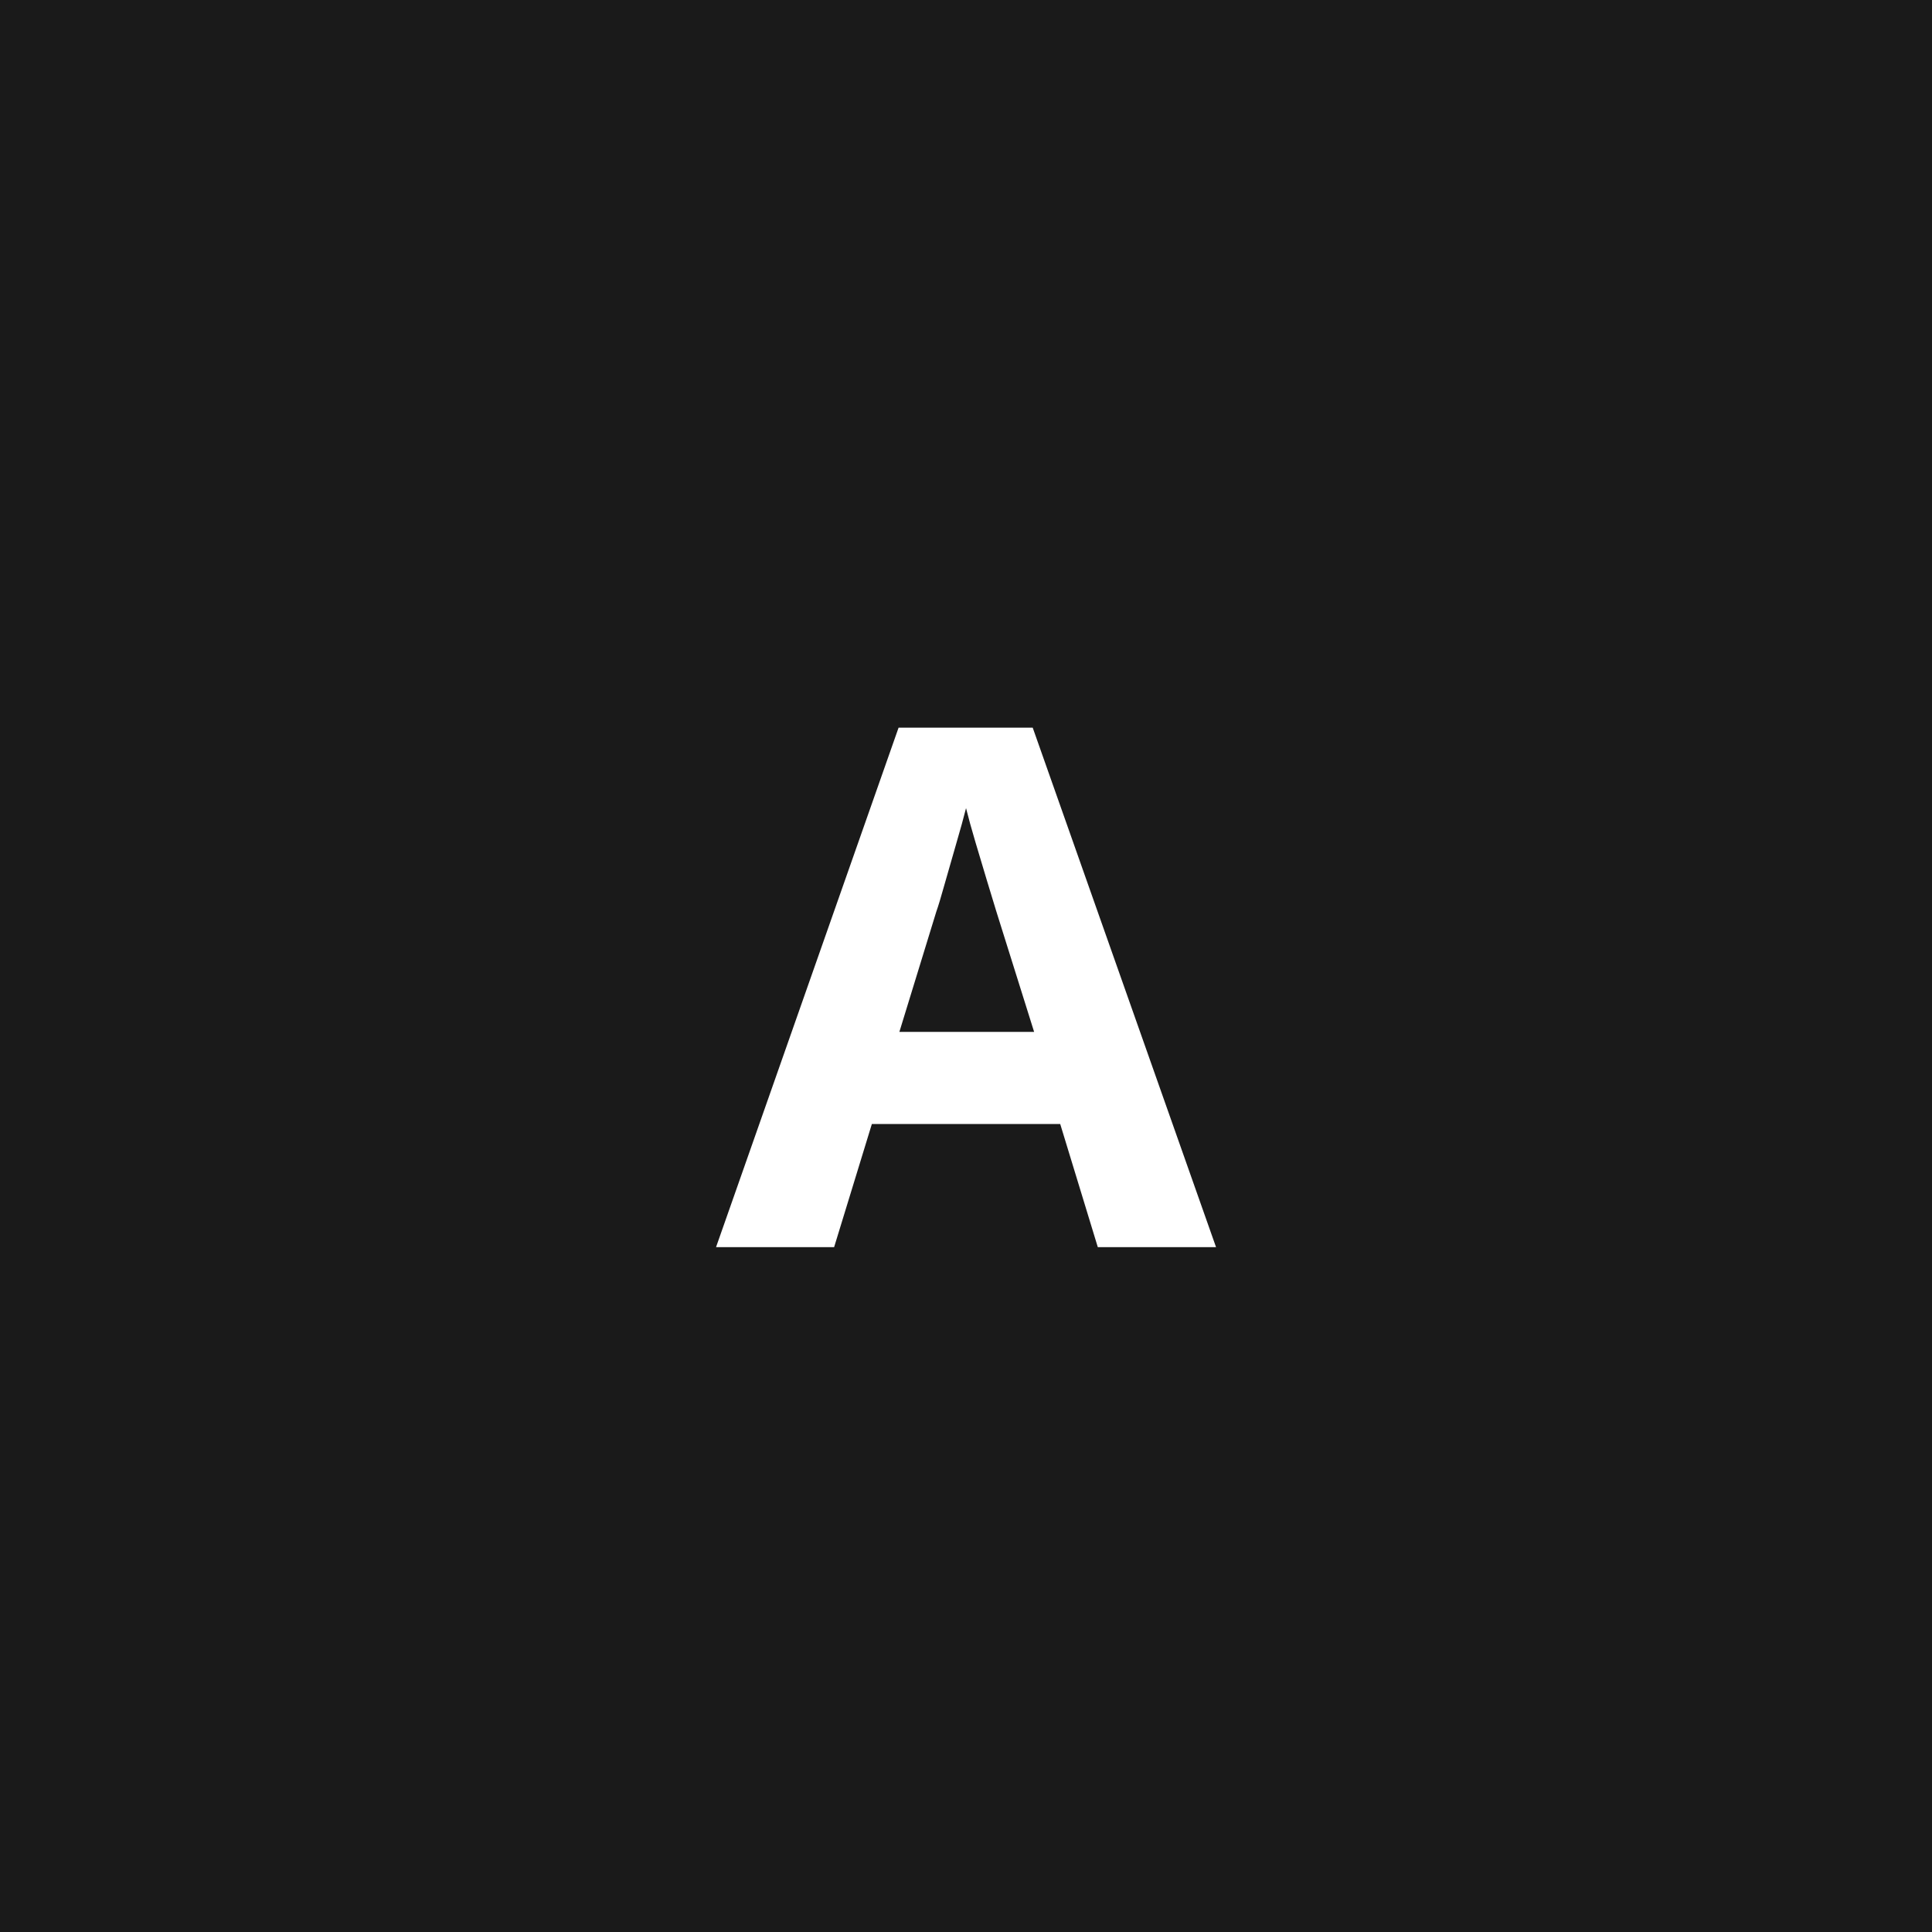
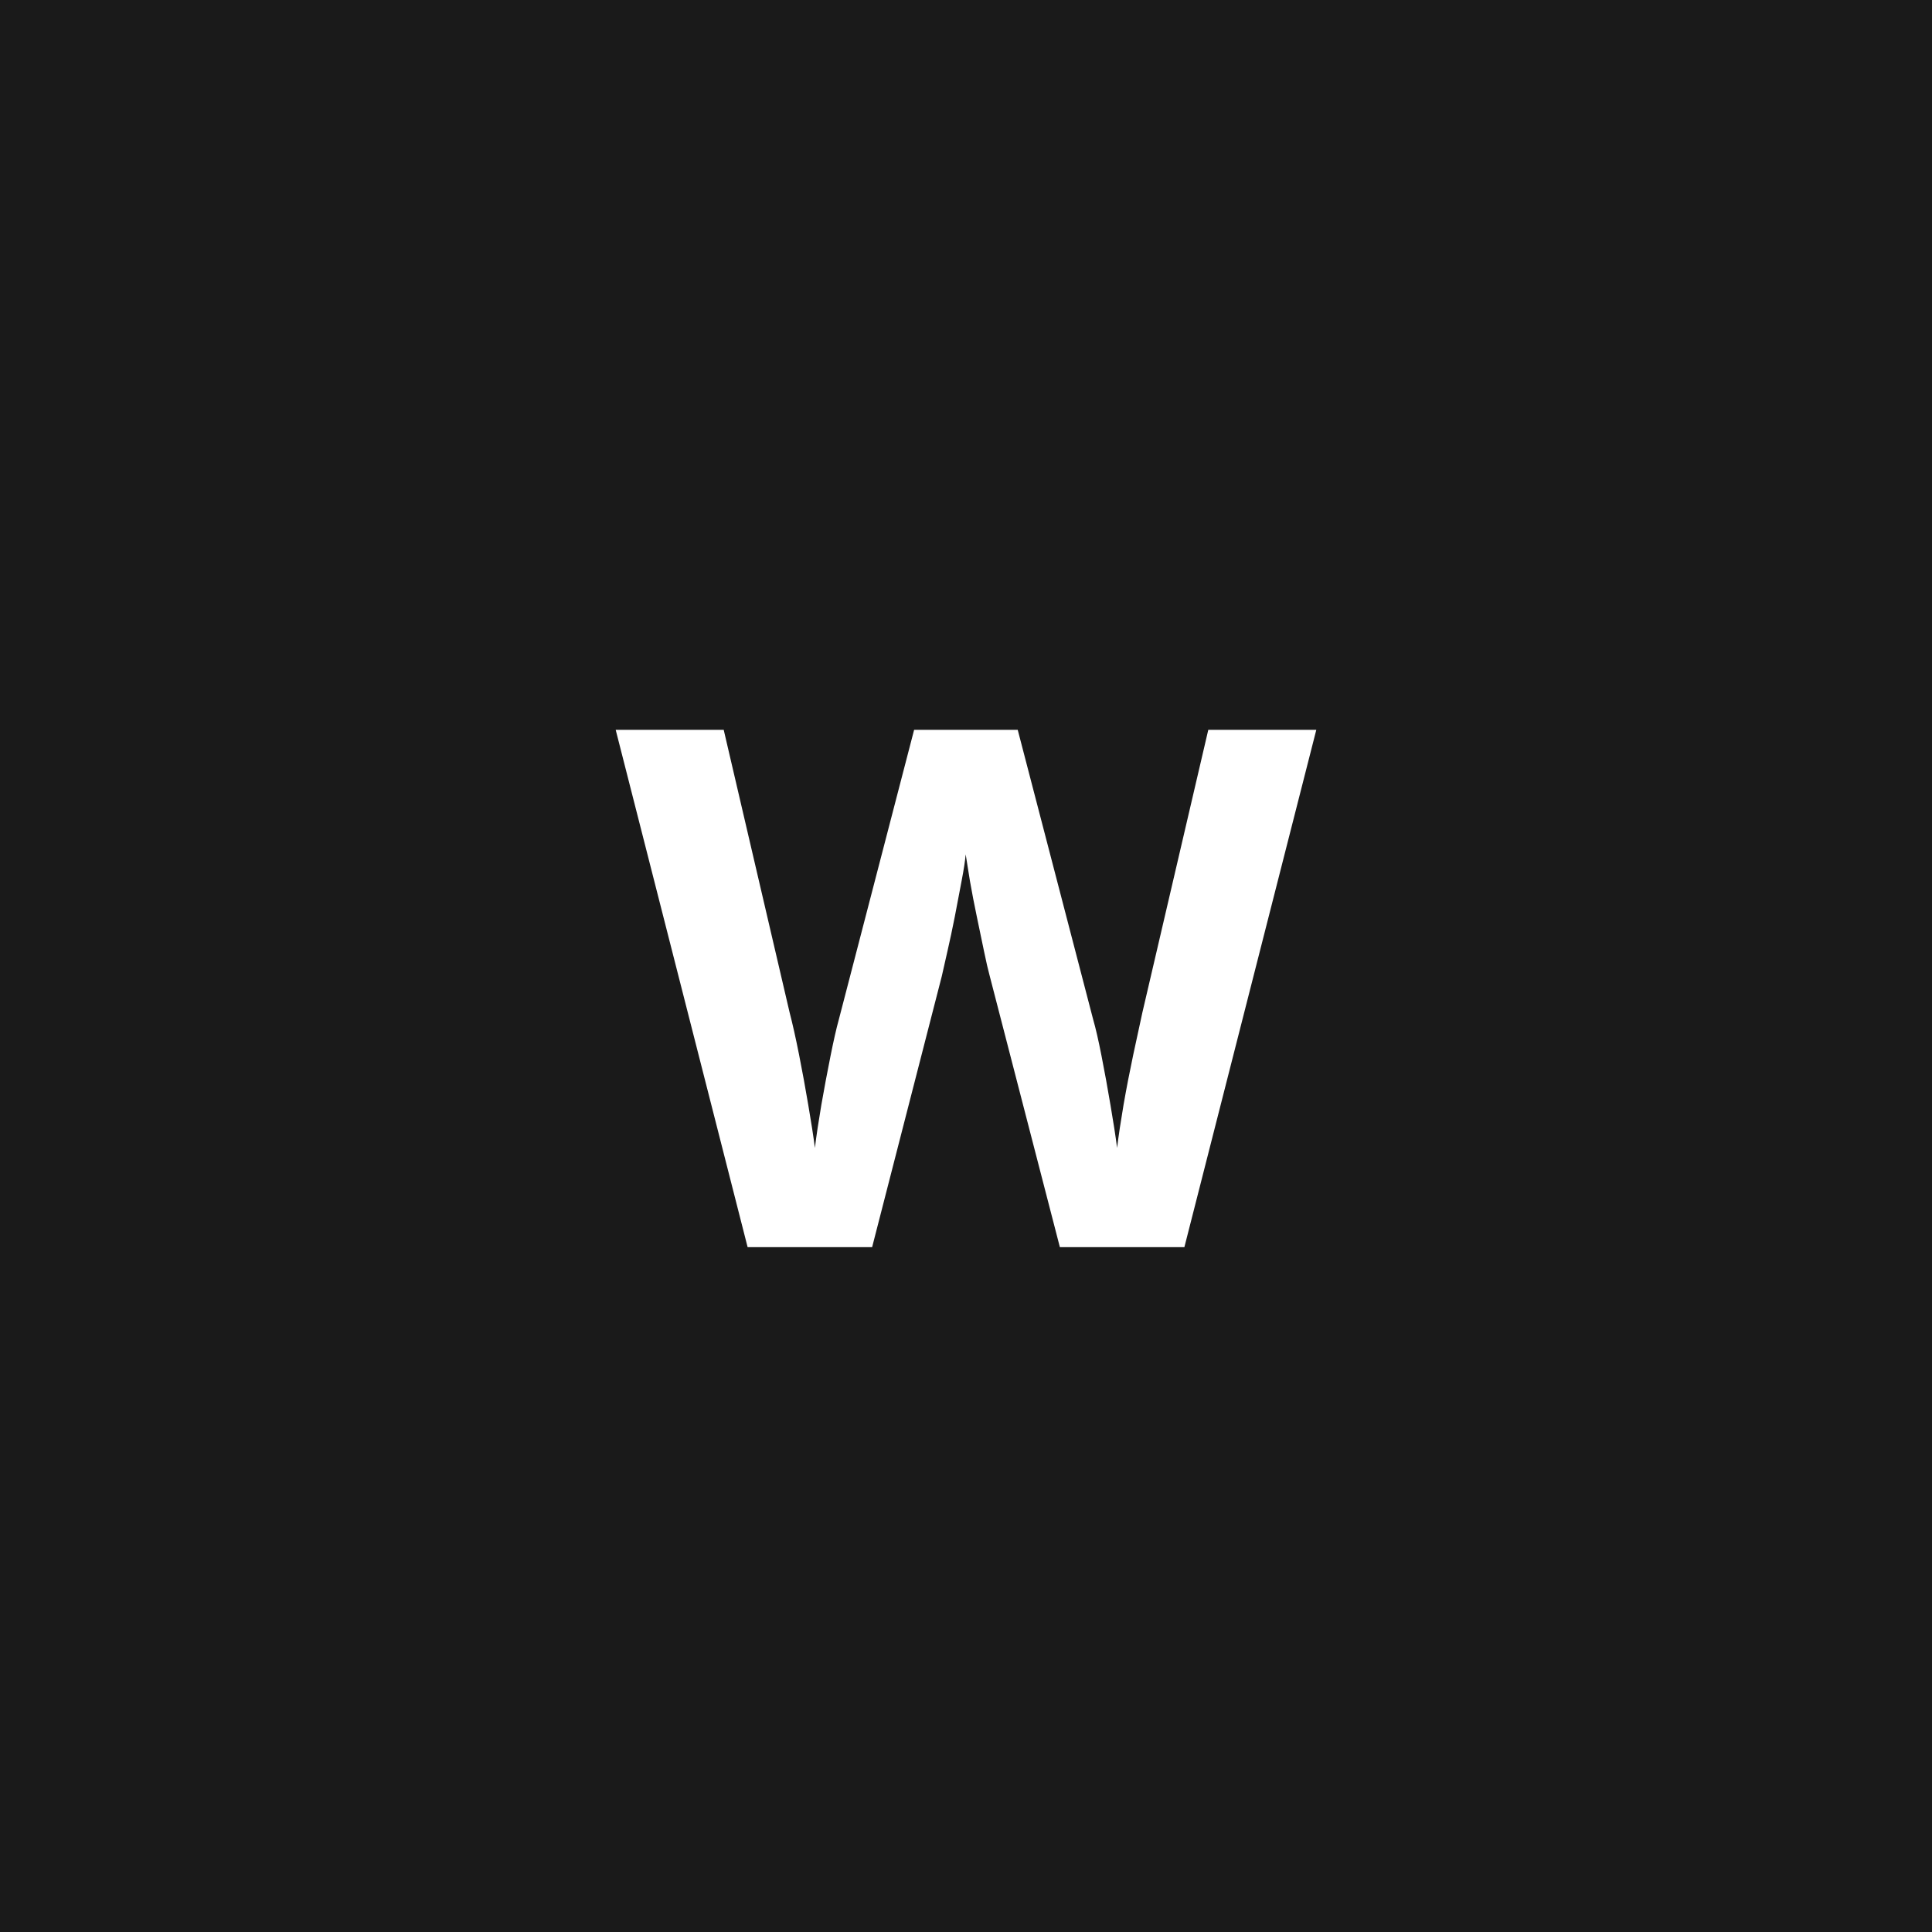
<svg xmlns="http://www.w3.org/2000/svg" width="192" height="192" viewBox="0 0 192 192">
  <rect width="192" height="192" fill="#1a1a1a" />
-   <text x="96" y="96" fill="white" font-family="system-ui, sans-serif" font-weight="800" font-size="72" text-anchor="middle" dominant-baseline="central">A</text>
+   <text x="96" y="96" fill="white" font-family="system-ui, sans-serif" font-weight="800" font-size="72" text-anchor="middle" dominant-baseline="central">W</text>
</svg>
